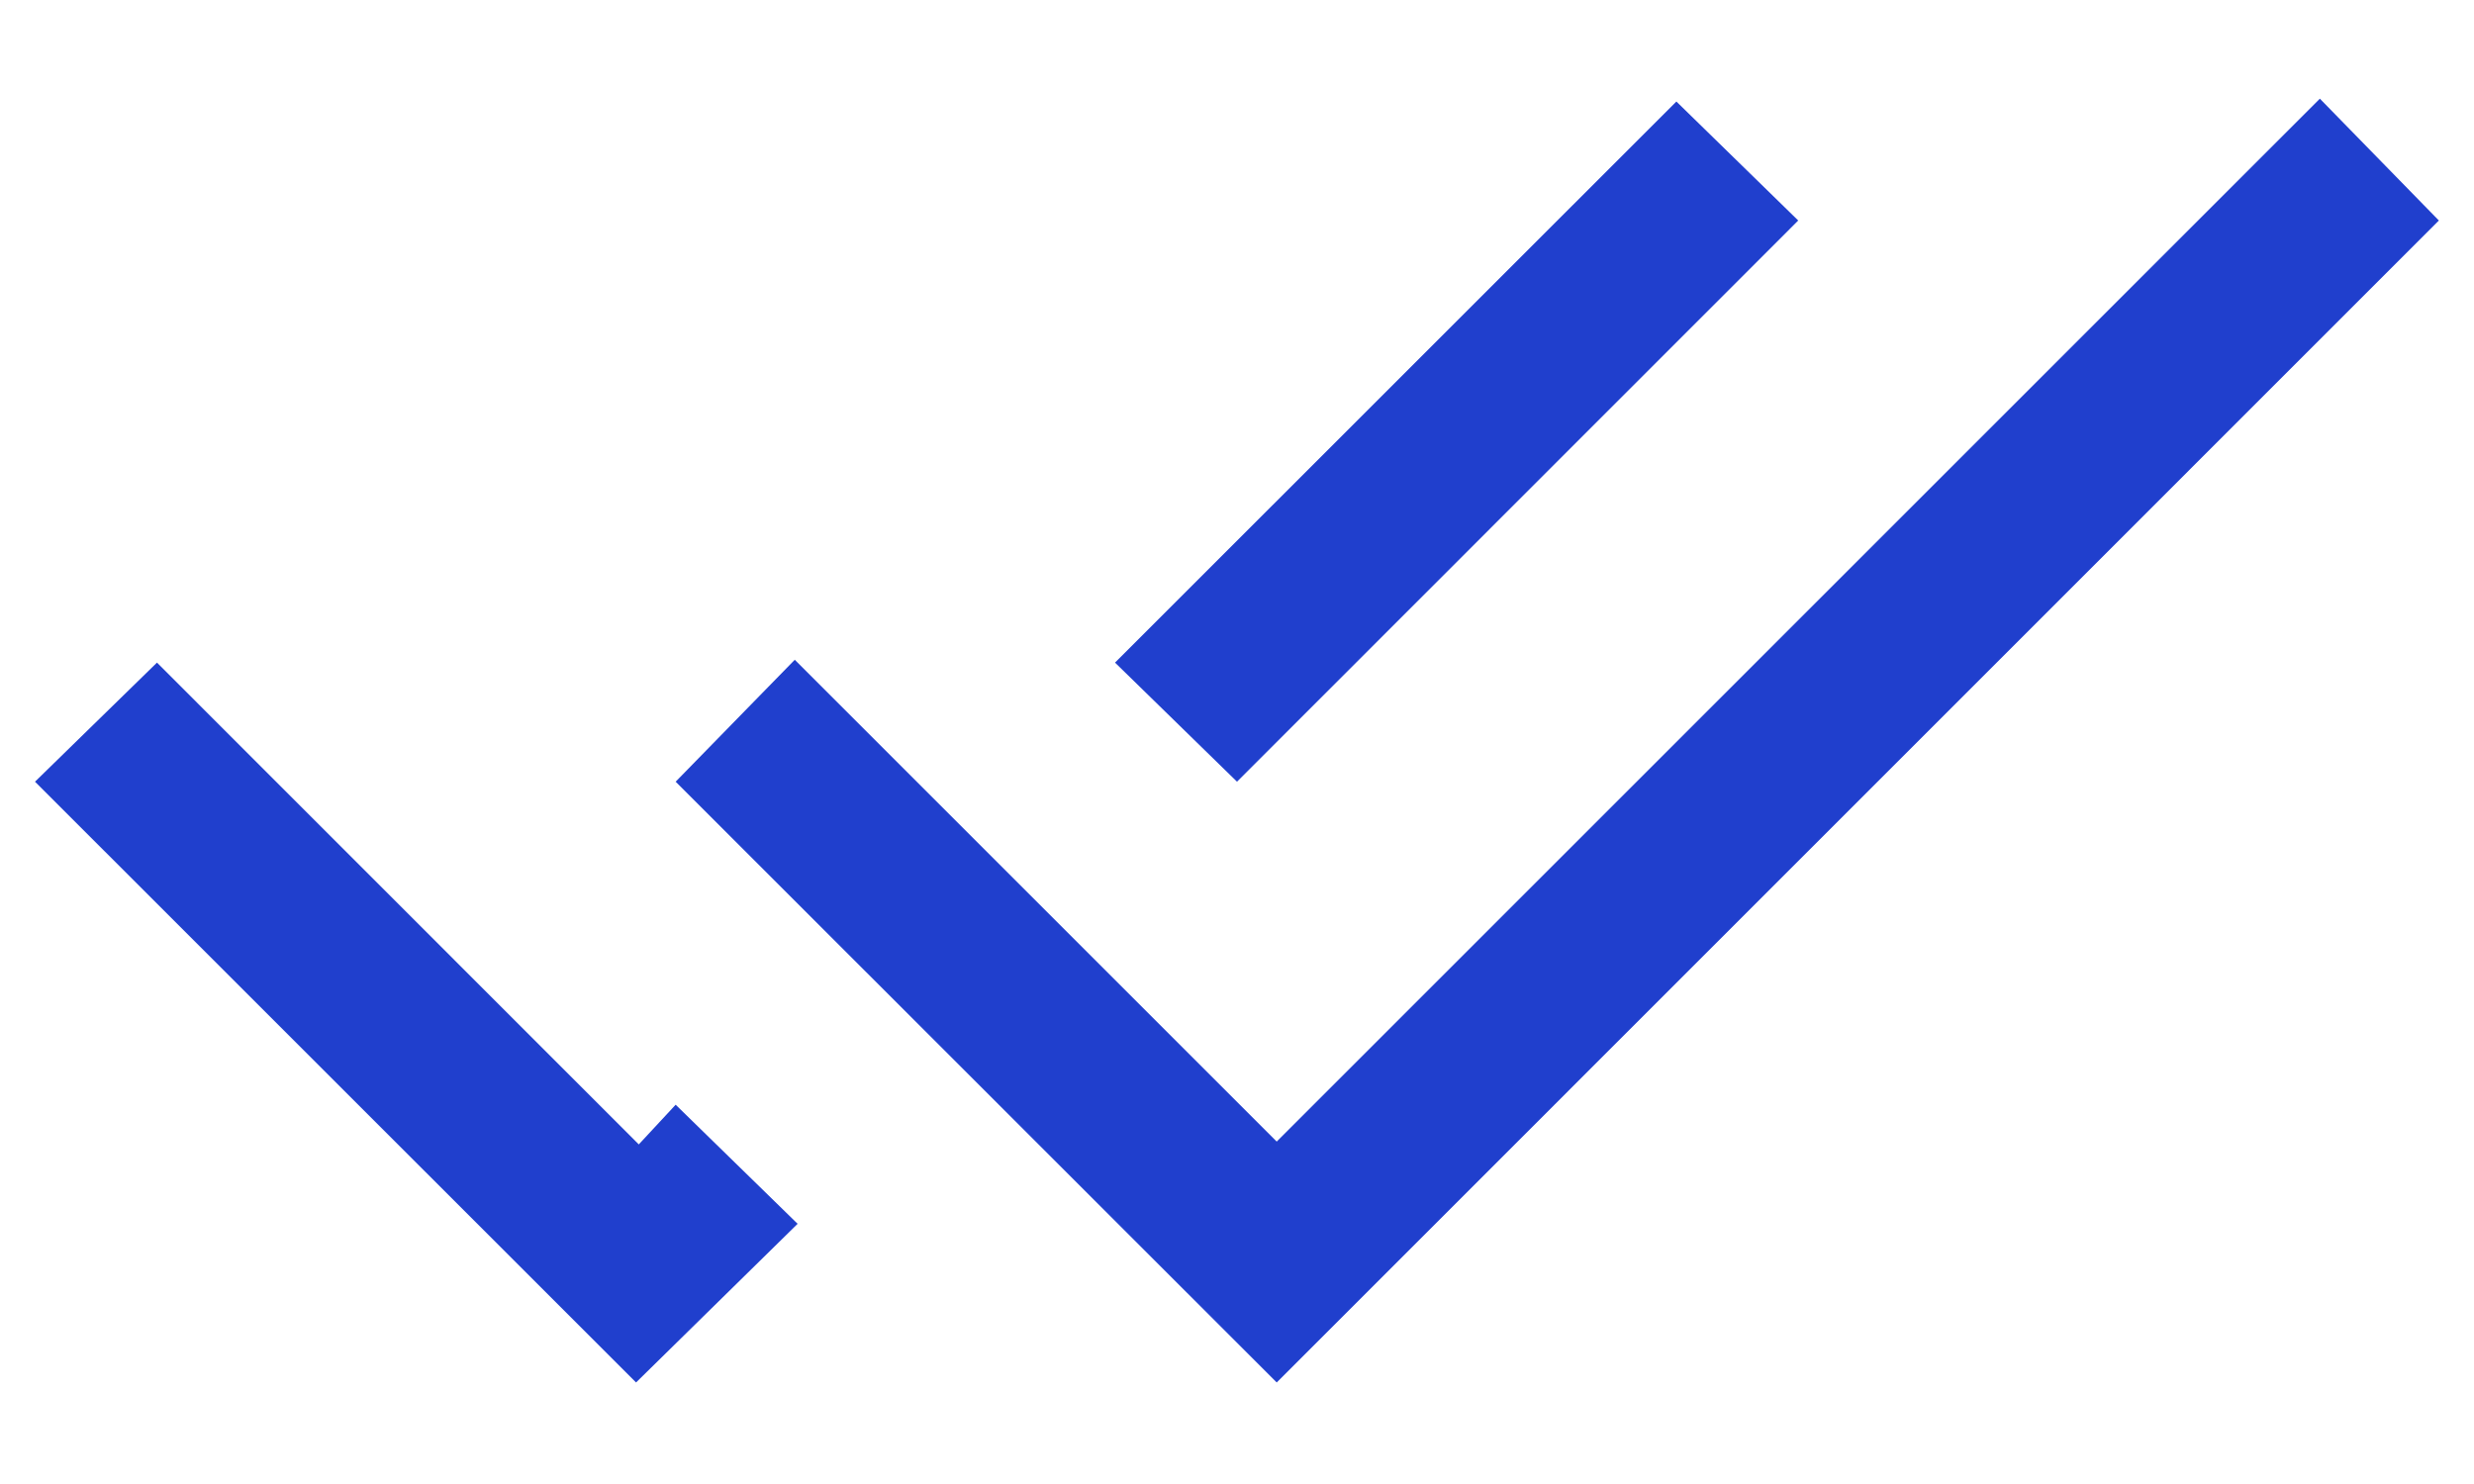
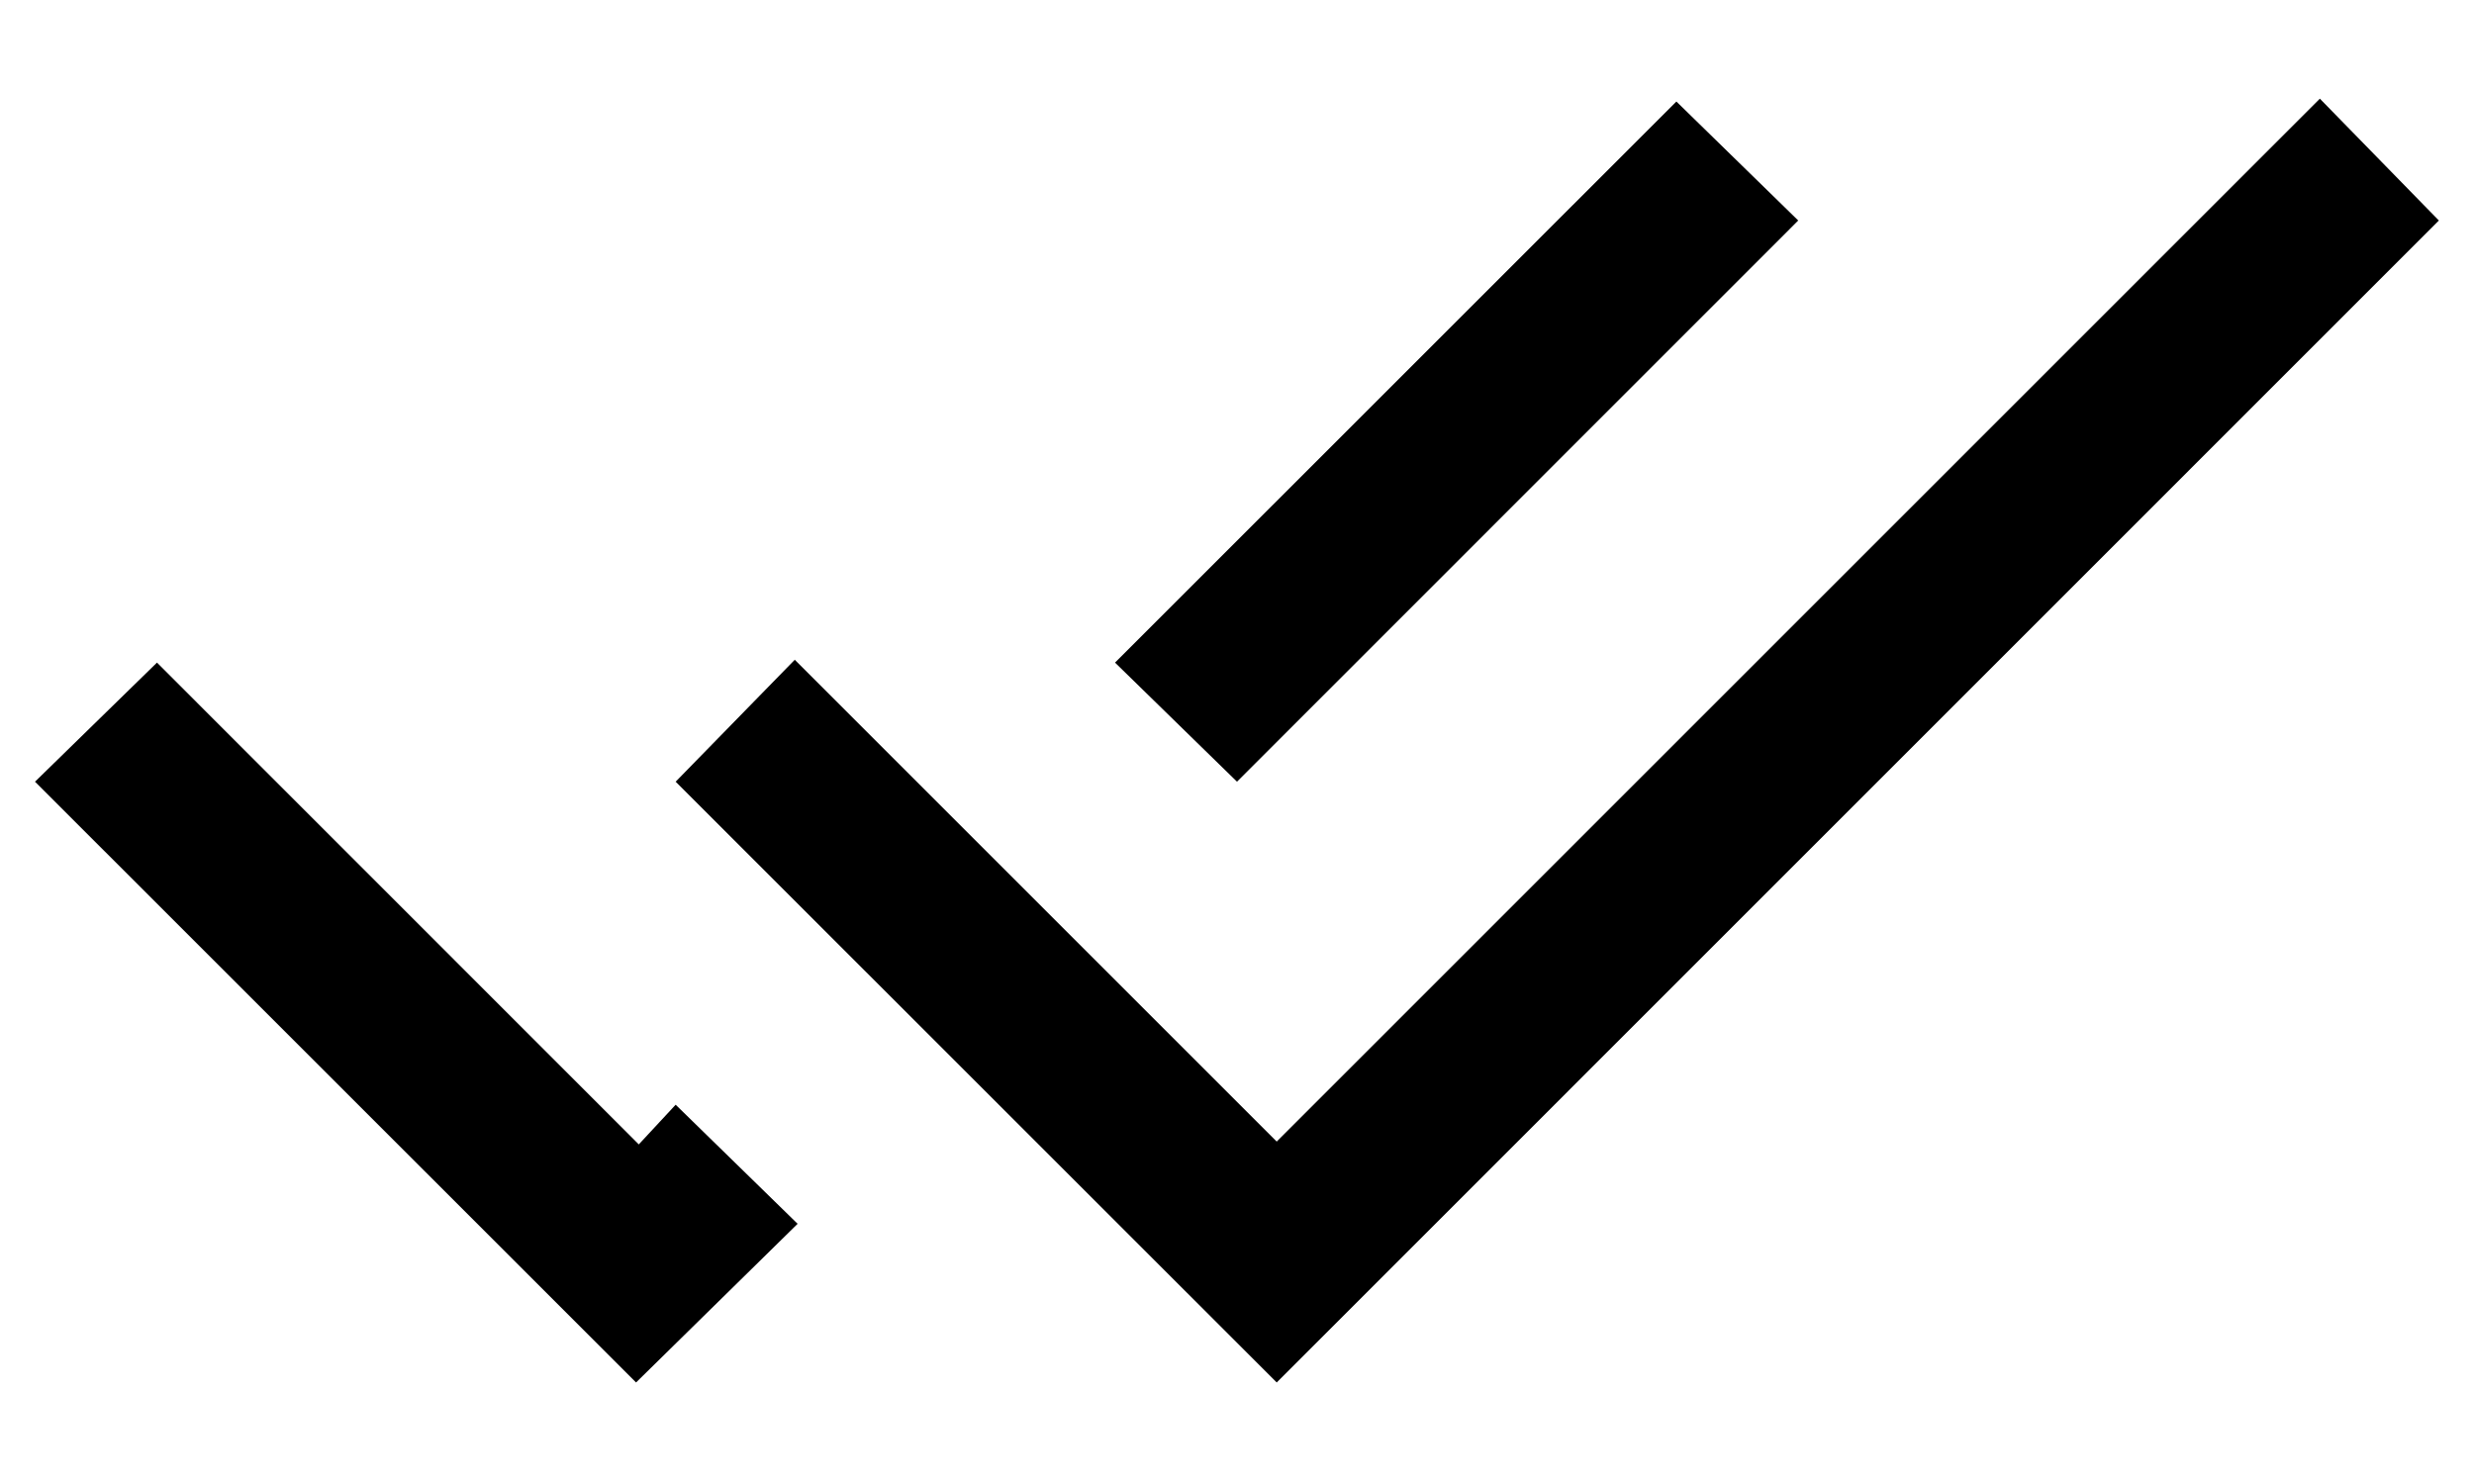
<svg xmlns="http://www.w3.org/2000/svg" width="20" height="12" viewBox="0 0 20 12" fill="none">
-   <path d="M5.142 11.179L0.283 6.321L1.269 5.358L5.164 9.254L5.462 8.933L6.448 9.896L5.142 11.179ZM10.321 11.179L5.462 6.321L6.425 5.335L10.321 9.231L18.754 0.798L19.716 1.783L10.321 11.179ZM10 6.321L9.014 5.358L13.552 0.821L14.537 1.783L10 6.321Z" fill="#203FCD" />
+   <path d="M5.142 11.179L0.283 6.321L1.269 5.358L5.164 9.254L5.462 8.933L6.448 9.896L5.142 11.179ZM10.321 11.179L5.462 6.321L6.425 5.335L10.321 9.231L18.754 0.798L19.716 1.783L10.321 11.179ZM10 6.321L9.014 5.358L13.552 0.821L14.537 1.783L10 6.321Z" fill="currentColor" />
</svg>
